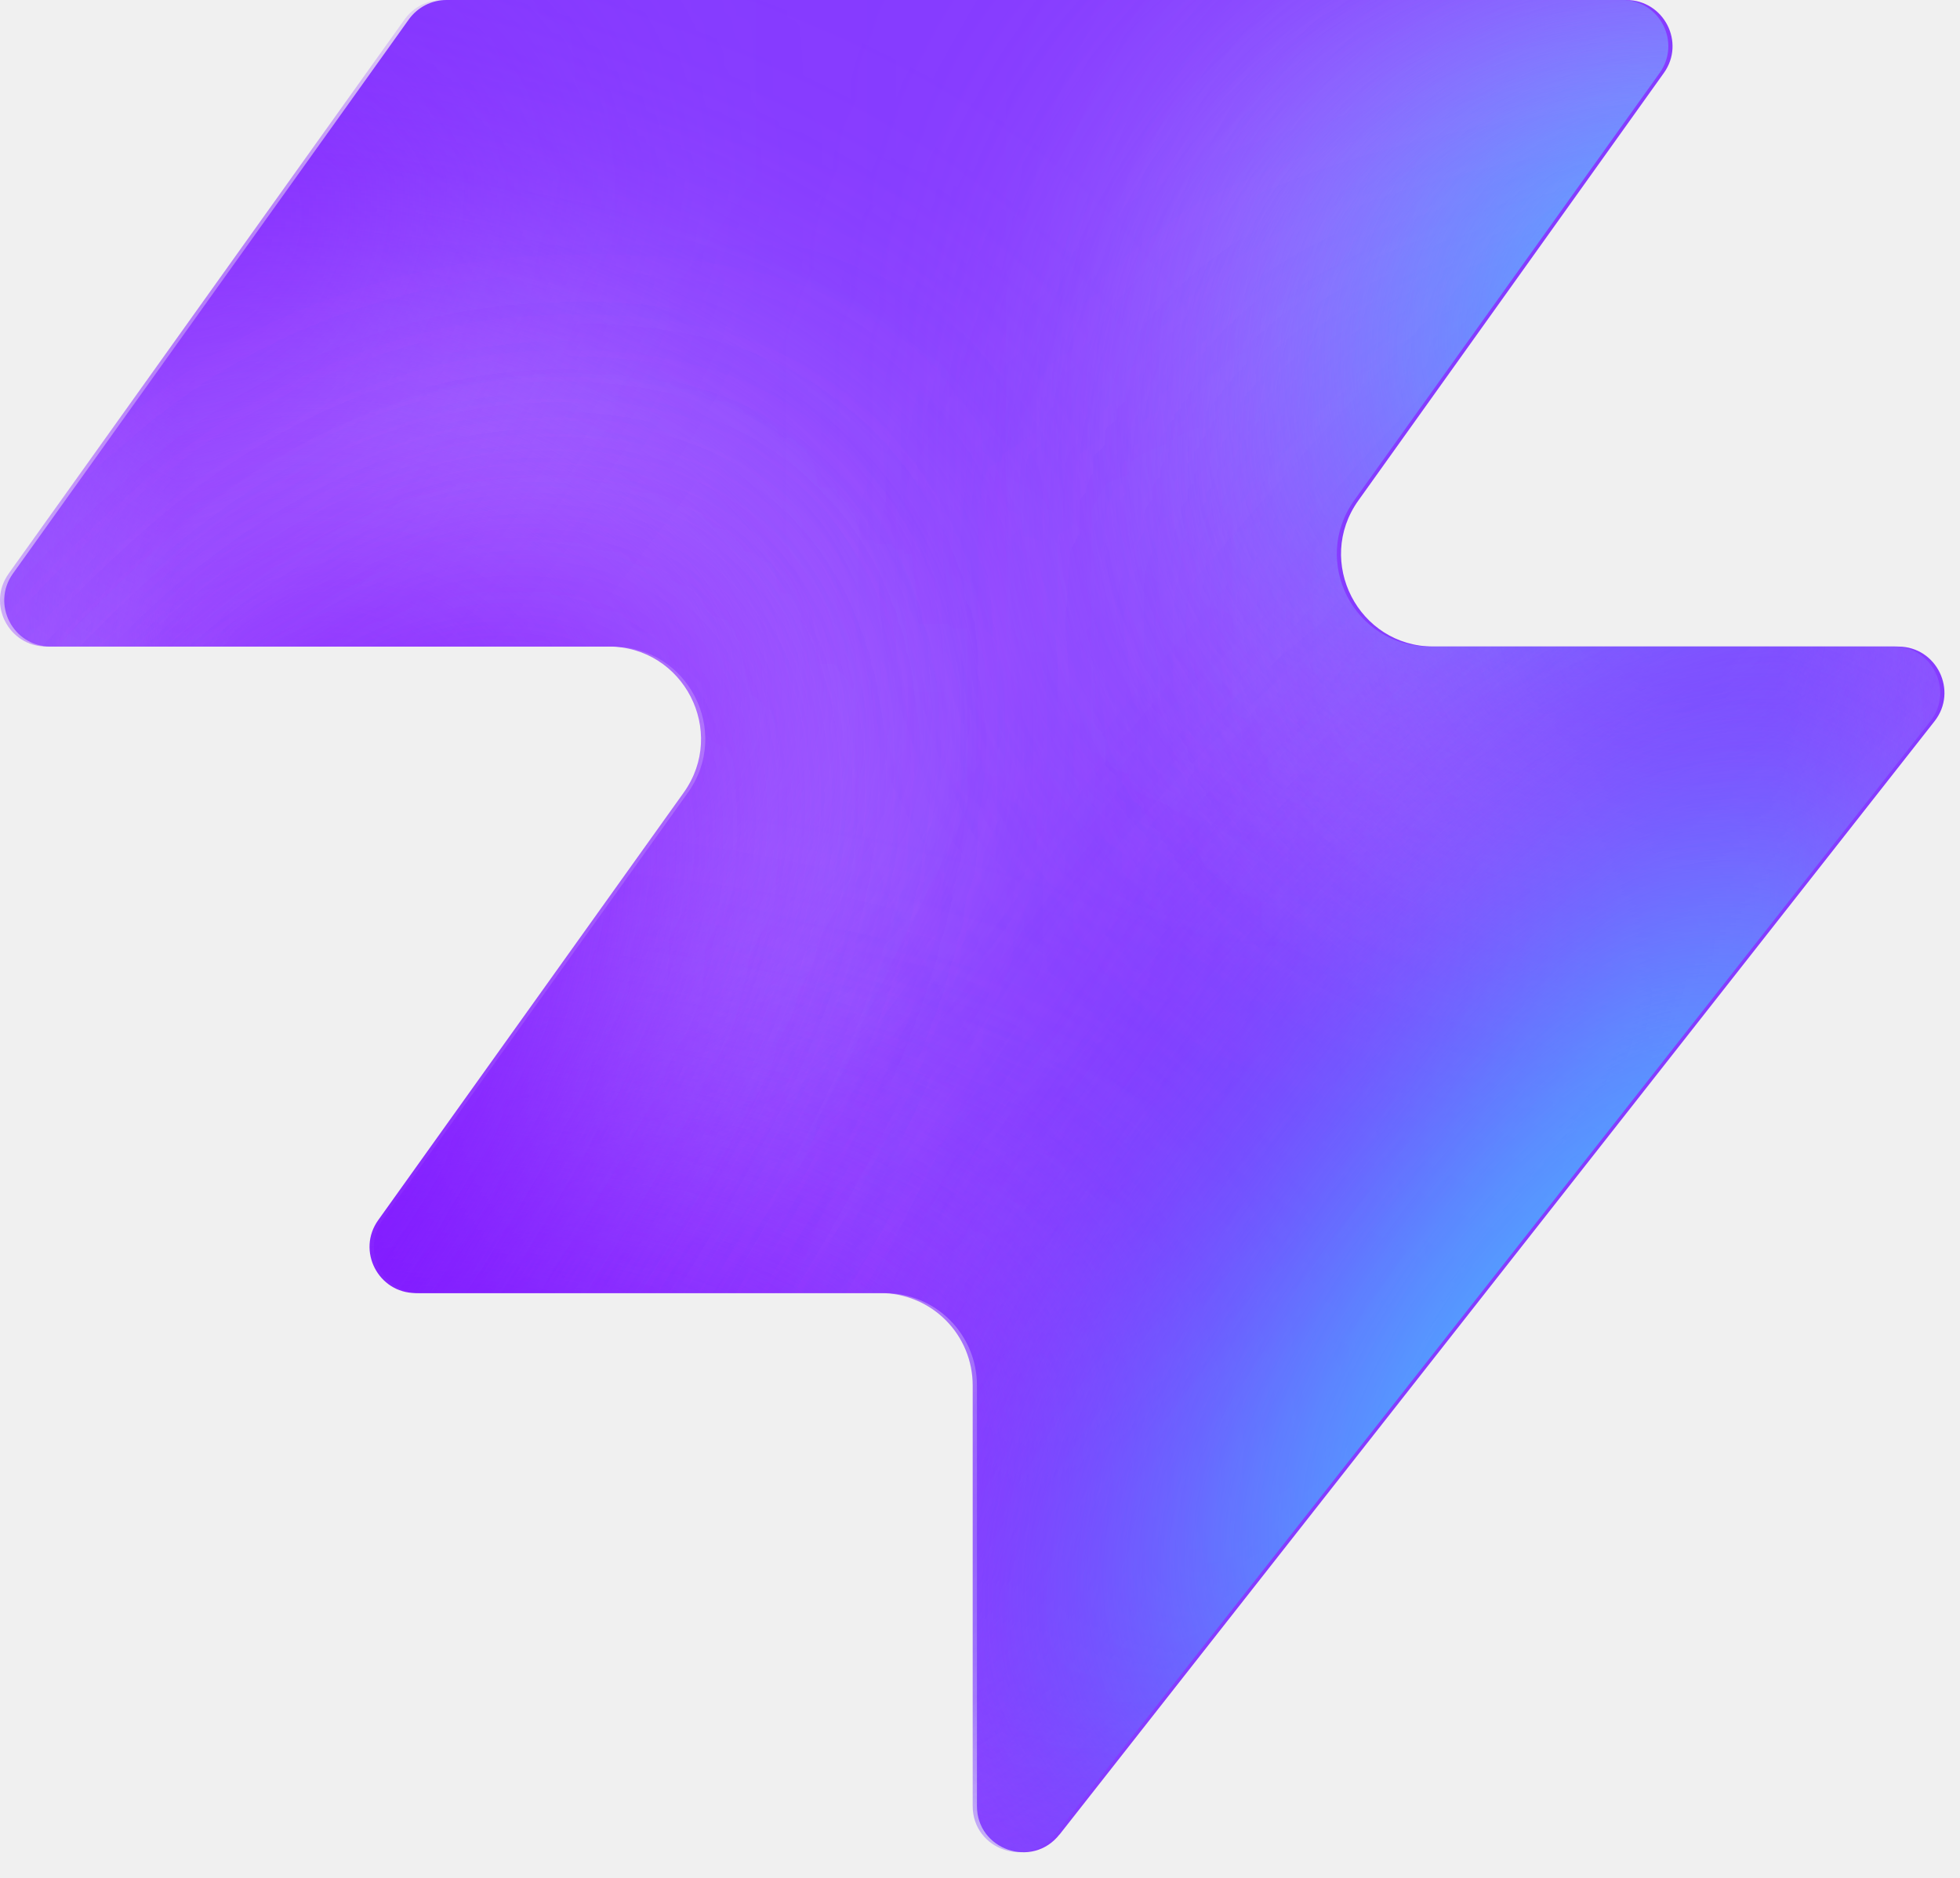
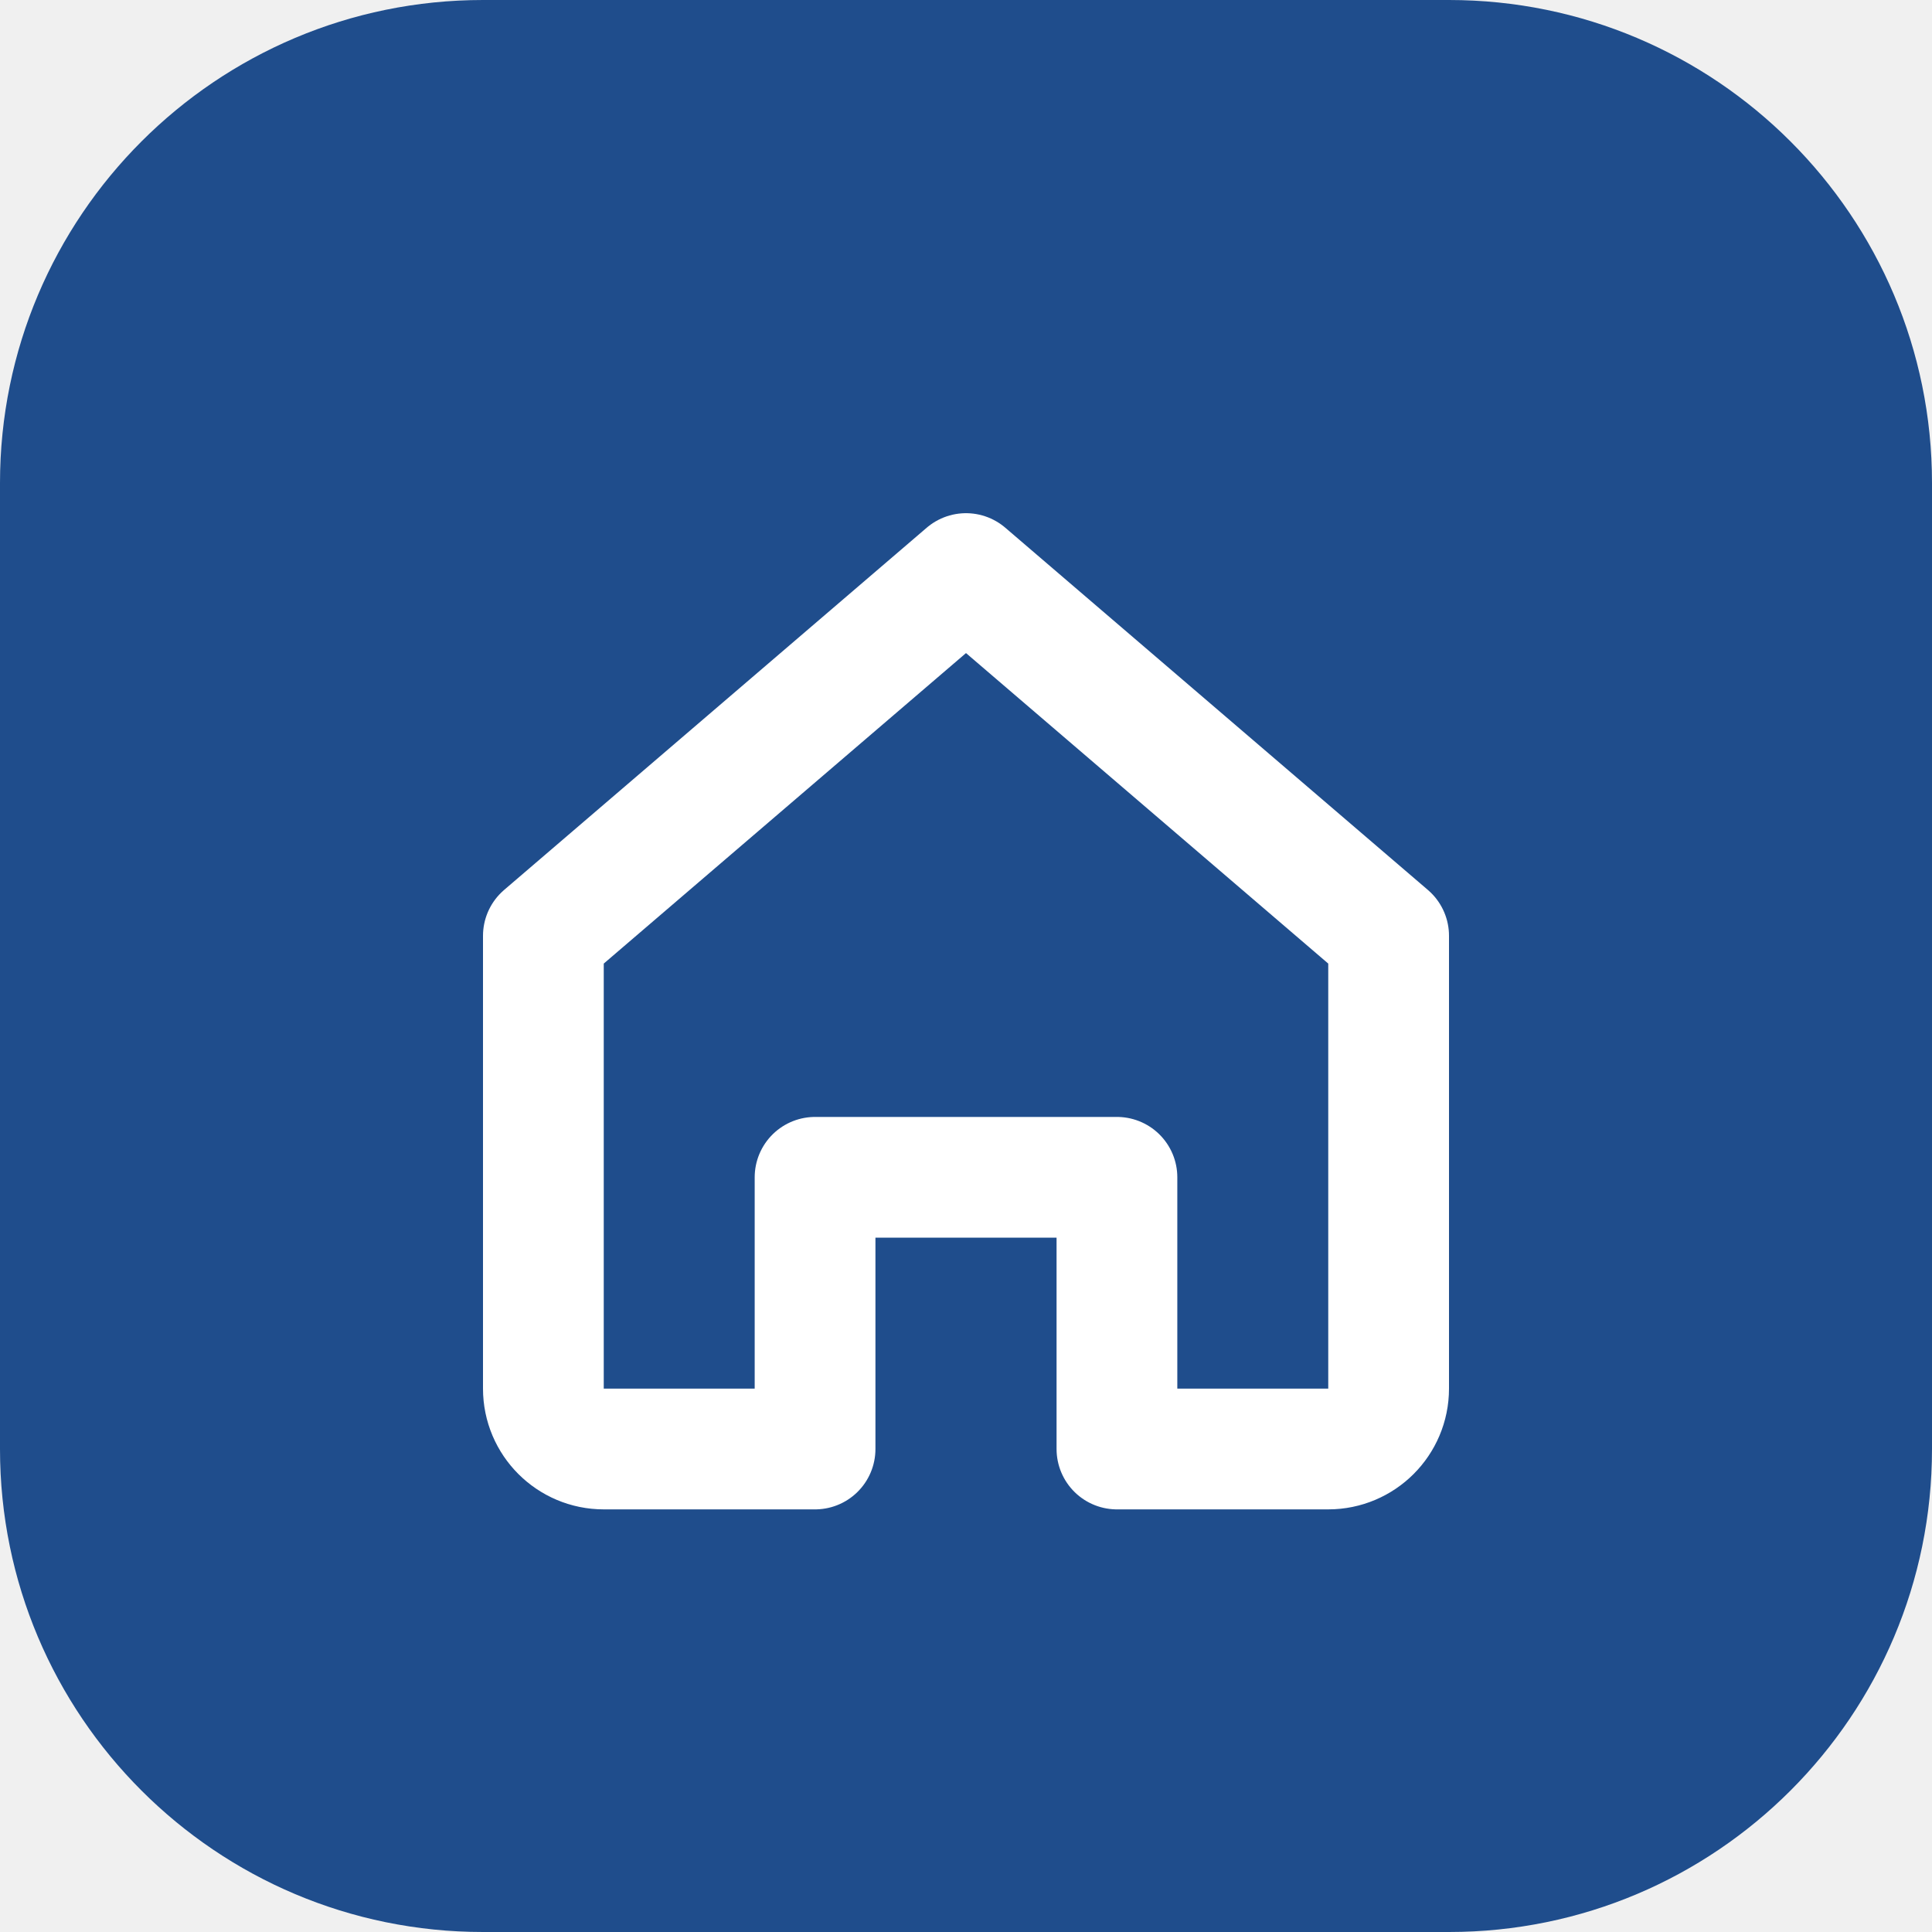
- <svg xmlns="http://www.w3.org/2000/svg" width="48" height="46" fill="none" viewBox="0 0 48 46">
-   <path fill="#863bff" d="M25.946 44.938c-.664.845-2.021.375-2.021-.698V33.937a2.26 2.26 0 0 0-2.262-2.262H10.287c-.92 0-1.456-1.04-.92-1.788l7.48-10.471c1.07-1.497 0-3.578-1.842-3.578H1.237c-.92 0-1.456-1.04-.92-1.788L10.013.474c.214-.297.556-.474.92-.474h28.894c.92 0 1.456 1.04.92 1.788l-7.48 10.471c-1.07 1.498 0 3.579 1.842 3.579h11.377c.943 0 1.473 1.088.89 1.83L25.947 44.94z" style="fill:#863bff;fill:color(display-p3 .525 .23 1);fill-opacity:1" />
-   <mask id="a" width="48" height="46" x="0" y="0" maskUnits="userSpaceOnUse" style="mask-type:alpha">
-     <path fill="#000" d="M25.842 44.938c-.664.844-2.021.375-2.021-.698V33.937a2.26 2.26 0 0 0-2.262-2.262H10.183c-.92 0-1.456-1.04-.92-1.788l7.48-10.471c1.07-1.498 0-3.579-1.842-3.579H1.133c-.92 0-1.456-1.04-.92-1.787L9.91.473c.214-.297.556-.474.92-.474h28.894c.92 0 1.456 1.04.92 1.788l-7.48 10.471c-1.07 1.498 0 3.578 1.842 3.578h11.377c.943 0 1.473 1.088.89 1.832L25.843 44.94z" style="fill:#000;fill-opacity:1" />
-   </mask>
-   <g mask="url(#a)">
-     <g filter="url(#b)">
-       <ellipse cx="5.508" cy="14.704" fill="#ede6ff" rx="5.508" ry="14.704" style="fill:#ede6ff;fill:color(display-p3 .927 .903 1);fill-opacity:1" transform="matrix(.00324 1 1 -.00324 -4.47 31.516)" />
-     </g>
-     <g filter="url(#c)">
-       <ellipse cx="10.399" cy="29.851" fill="#ede6ff" rx="10.399" ry="29.851" style="fill:#ede6ff;fill:color(display-p3 .927 .903 1);fill-opacity:1" transform="matrix(.00324 1 1 -.00324 -39.328 7.883)" />
-     </g>
-     <g filter="url(#d)">
-       <ellipse cx="5.508" cy="30.487" fill="#7e14ff" rx="5.508" ry="30.487" style="fill:#7e14ff;fill:color(display-p3 .492 .077 1);fill-opacity:1" transform="rotate(89.814 -25.913 -14.639)scale(1 -1)" />
-     </g>
-     <g filter="url(#e)">
-       <ellipse cx="5.508" cy="30.599" fill="#7e14ff" rx="5.508" ry="30.599" style="fill:#7e14ff;fill:color(display-p3 .492 .077 1);fill-opacity:1" transform="rotate(89.814 -32.644 -3.334)scale(1 -1)" />
-     </g>
-     <g filter="url(#f)">
-       <ellipse cx="5.508" cy="30.599" fill="#7e14ff" rx="5.508" ry="30.599" style="fill:#7e14ff;fill:color(display-p3 .492 .077 1);fill-opacity:1" transform="matrix(.00324 1 1 -.00324 -34.34 30.47)" />
-     </g>
-     <g filter="url(#g)">
-       <ellipse cx="14.072" cy="22.078" fill="#ede6ff" rx="14.072" ry="22.078" style="fill:#ede6ff;fill:color(display-p3 .927 .903 1);fill-opacity:1" transform="rotate(93.35 24.506 48.493)scale(-1 1)" />
-     </g>
-     <g filter="url(#h)">
-       <ellipse cx="3.47" cy="21.501" fill="#7e14ff" rx="3.47" ry="21.501" style="fill:#7e14ff;fill:color(display-p3 .492 .077 1);fill-opacity:1" transform="rotate(89.009 28.708 47.59)scale(-1 1)" />
-     </g>
-     <g filter="url(#i)">
-       <ellipse cx="3.47" cy="21.501" fill="#7e14ff" rx="3.47" ry="21.501" style="fill:#7e14ff;fill:color(display-p3 .492 .077 1);fill-opacity:1" transform="rotate(89.009 28.708 47.59)scale(-1 1)" />
-     </g>
-     <g filter="url(#j)">
-       <ellipse cx=".387" cy="8.972" fill="#7e14ff" rx="4.407" ry="29.108" style="fill:#7e14ff;fill:color(display-p3 .492 .077 1);fill-opacity:1" transform="rotate(39.51 .387 8.972)" />
-     </g>
-     <g filter="url(#k)">
-       <ellipse cx="47.523" cy="-6.092" fill="#7e14ff" rx="4.407" ry="29.108" style="fill:#7e14ff;fill:color(display-p3 .492 .077 1);fill-opacity:1" transform="rotate(37.892 47.523 -6.092)" />
-     </g>
-     <g filter="url(#l)">
-       <ellipse cx="41.412" cy="6.333" fill="#47bfff" rx="5.971" ry="9.665" style="fill:#47bfff;fill:color(display-p3 .28 .748 1);fill-opacity:1" transform="rotate(37.892 41.412 6.333)" />
-     </g>
-     <g filter="url(#m)">
-       <ellipse cx="-1.879" cy="38.332" fill="#7e14ff" rx="4.407" ry="29.108" style="fill:#7e14ff;fill:color(display-p3 .492 .077 1);fill-opacity:1" transform="rotate(37.892 -1.88 38.332)" />
-     </g>
-     <g filter="url(#n)">
-       <ellipse cx="-1.879" cy="38.332" fill="#7e14ff" rx="4.407" ry="29.108" style="fill:#7e14ff;fill:color(display-p3 .492 .077 1);fill-opacity:1" transform="rotate(37.892 -1.88 38.332)" />
-     </g>
-     <g filter="url(#o)">
-       <ellipse cx="35.651" cy="29.907" fill="#7e14ff" rx="4.407" ry="29.108" style="fill:#7e14ff;fill:color(display-p3 .492 .077 1);fill-opacity:1" transform="rotate(37.892 35.651 29.907)" />
-     </g>
-     <g filter="url(#p)">
-       <ellipse cx="38.418" cy="32.4" fill="#47bfff" rx="5.971" ry="15.297" style="fill:#47bfff;fill:color(display-p3 .28 .748 1);fill-opacity:1" transform="rotate(37.892 38.418 32.4)" />
-     </g>
-   </g>
-   <defs>
-     <filter id="b" width="60.045" height="41.654" x="-19.77" y="16.149" color-interpolation-filters="sRGB" filterUnits="userSpaceOnUse">
-       <feFlood flood-opacity="0" result="BackgroundImageFix" />
-       <feBlend in="SourceGraphic" in2="BackgroundImageFix" result="shape" />
-       <feGaussianBlur result="effect1_foregroundBlur_2002_17158" stdDeviation="7.659" />
-     </filter>
-     <filter id="c" width="90.34" height="51.437" x="-54.613" y="-7.533" color-interpolation-filters="sRGB" filterUnits="userSpaceOnUse">
-       <feFlood flood-opacity="0" result="BackgroundImageFix" />
-       <feBlend in="SourceGraphic" in2="BackgroundImageFix" result="shape" />
-       <feGaussianBlur result="effect1_foregroundBlur_2002_17158" stdDeviation="7.659" />
-     </filter>
-     <filter id="d" width="79.355" height="29.4" x="-49.64" y="2.03" color-interpolation-filters="sRGB" filterUnits="userSpaceOnUse">
-       <feFlood flood-opacity="0" result="BackgroundImageFix" />
-       <feBlend in="SourceGraphic" in2="BackgroundImageFix" result="shape" />
-       <feGaussianBlur result="effect1_foregroundBlur_2002_17158" stdDeviation="4.596" />
-     </filter>
-     <filter id="e" width="79.579" height="29.4" x="-45.045" y="20.029" color-interpolation-filters="sRGB" filterUnits="userSpaceOnUse">
-       <feFlood flood-opacity="0" result="BackgroundImageFix" />
-       <feBlend in="SourceGraphic" in2="BackgroundImageFix" result="shape" />
-       <feGaussianBlur result="effect1_foregroundBlur_2002_17158" stdDeviation="4.596" />
-     </filter>
-     <filter id="f" width="79.579" height="29.4" x="-43.513" y="21.178" color-interpolation-filters="sRGB" filterUnits="userSpaceOnUse">
-       <feFlood flood-opacity="0" result="BackgroundImageFix" />
-       <feBlend in="SourceGraphic" in2="BackgroundImageFix" result="shape" />
-       <feGaussianBlur result="effect1_foregroundBlur_2002_17158" stdDeviation="4.596" />
-     </filter>
-     <filter id="g" width="74.749" height="58.852" x="15.756" y="-17.901" color-interpolation-filters="sRGB" filterUnits="userSpaceOnUse">
-       <feFlood flood-opacity="0" result="BackgroundImageFix" />
-       <feBlend in="SourceGraphic" in2="BackgroundImageFix" result="shape" />
-       <feGaussianBlur result="effect1_foregroundBlur_2002_17158" stdDeviation="7.659" />
-     </filter>
-     <filter id="h" width="61.377" height="25.362" x="23.548" y="2.284" color-interpolation-filters="sRGB" filterUnits="userSpaceOnUse">
-       <feFlood flood-opacity="0" result="BackgroundImageFix" />
-       <feBlend in="SourceGraphic" in2="BackgroundImageFix" result="shape" />
-       <feGaussianBlur result="effect1_foregroundBlur_2002_17158" stdDeviation="4.596" />
-     </filter>
-     <filter id="i" width="61.377" height="25.362" x="23.548" y="2.284" color-interpolation-filters="sRGB" filterUnits="userSpaceOnUse">
-       <feFlood flood-opacity="0" result="BackgroundImageFix" />
-       <feBlend in="SourceGraphic" in2="BackgroundImageFix" result="shape" />
-       <feGaussianBlur result="effect1_foregroundBlur_2002_17158" stdDeviation="4.596" />
-     </filter>
-     <filter id="j" width="56.045" height="63.649" x="-27.636" y="-22.853" color-interpolation-filters="sRGB" filterUnits="userSpaceOnUse">
-       <feFlood flood-opacity="0" result="BackgroundImageFix" />
-       <feBlend in="SourceGraphic" in2="BackgroundImageFix" result="shape" />
-       <feGaussianBlur result="effect1_foregroundBlur_2002_17158" stdDeviation="4.596" />
-     </filter>
-     <filter id="k" width="54.814" height="64.646" x="20.116" y="-38.415" color-interpolation-filters="sRGB" filterUnits="userSpaceOnUse">
-       <feFlood flood-opacity="0" result="BackgroundImageFix" />
-       <feBlend in="SourceGraphic" in2="BackgroundImageFix" result="shape" />
-       <feGaussianBlur result="effect1_foregroundBlur_2002_17158" stdDeviation="4.596" />
-     </filter>
-     <filter id="l" width="33.541" height="35.313" x="24.641" y="-11.323" color-interpolation-filters="sRGB" filterUnits="userSpaceOnUse">
-       <feFlood flood-opacity="0" result="BackgroundImageFix" />
-       <feBlend in="SourceGraphic" in2="BackgroundImageFix" result="shape" />
-       <feGaussianBlur result="effect1_foregroundBlur_2002_17158" stdDeviation="4.596" />
-     </filter>
-     <filter id="m" width="54.814" height="64.646" x="-29.286" y="6.009" color-interpolation-filters="sRGB" filterUnits="userSpaceOnUse">
-       <feFlood flood-opacity="0" result="BackgroundImageFix" />
-       <feBlend in="SourceGraphic" in2="BackgroundImageFix" result="shape" />
-       <feGaussianBlur result="effect1_foregroundBlur_2002_17158" stdDeviation="4.596" />
-     </filter>
-     <filter id="n" width="54.814" height="64.646" x="-29.286" y="6.009" color-interpolation-filters="sRGB" filterUnits="userSpaceOnUse">
-       <feFlood flood-opacity="0" result="BackgroundImageFix" />
-       <feBlend in="SourceGraphic" in2="BackgroundImageFix" result="shape" />
-       <feGaussianBlur result="effect1_foregroundBlur_2002_17158" stdDeviation="4.596" />
-     </filter>
-     <filter id="o" width="54.814" height="64.646" x="8.244" y="-2.416" color-interpolation-filters="sRGB" filterUnits="userSpaceOnUse">
-       <feFlood flood-opacity="0" result="BackgroundImageFix" />
-       <feBlend in="SourceGraphic" in2="BackgroundImageFix" result="shape" />
-       <feGaussianBlur result="effect1_foregroundBlur_2002_17158" stdDeviation="4.596" />
-     </filter>
-     <filter id="p" width="39.409" height="43.623" x="18.713" y="10.588" color-interpolation-filters="sRGB" filterUnits="userSpaceOnUse">
-       <feFlood flood-opacity="0" result="BackgroundImageFix" />
-       <feBlend in="SourceGraphic" in2="BackgroundImageFix" result="shape" />
-       <feGaussianBlur result="effect1_foregroundBlur_2002_17158" stdDeviation="4.596" />
-     </filter>
-   </defs>
+ <svg xmlns="http://www.w3.org/2000/svg" viewBox="0 0 32 32">
+   <rect width="32" height="32" rx="8" fill="#1f4d8c" />
+   <path d="M9 15.5 16 9.5l7 6V23a1 1 0 0 1-1 1h-3.5v-4.5h-5V24H10a1 1 0 0 1-1-1z" fill="none" stroke="#fff" stroke-width="2" stroke-linejoin="round" />
</svg>
